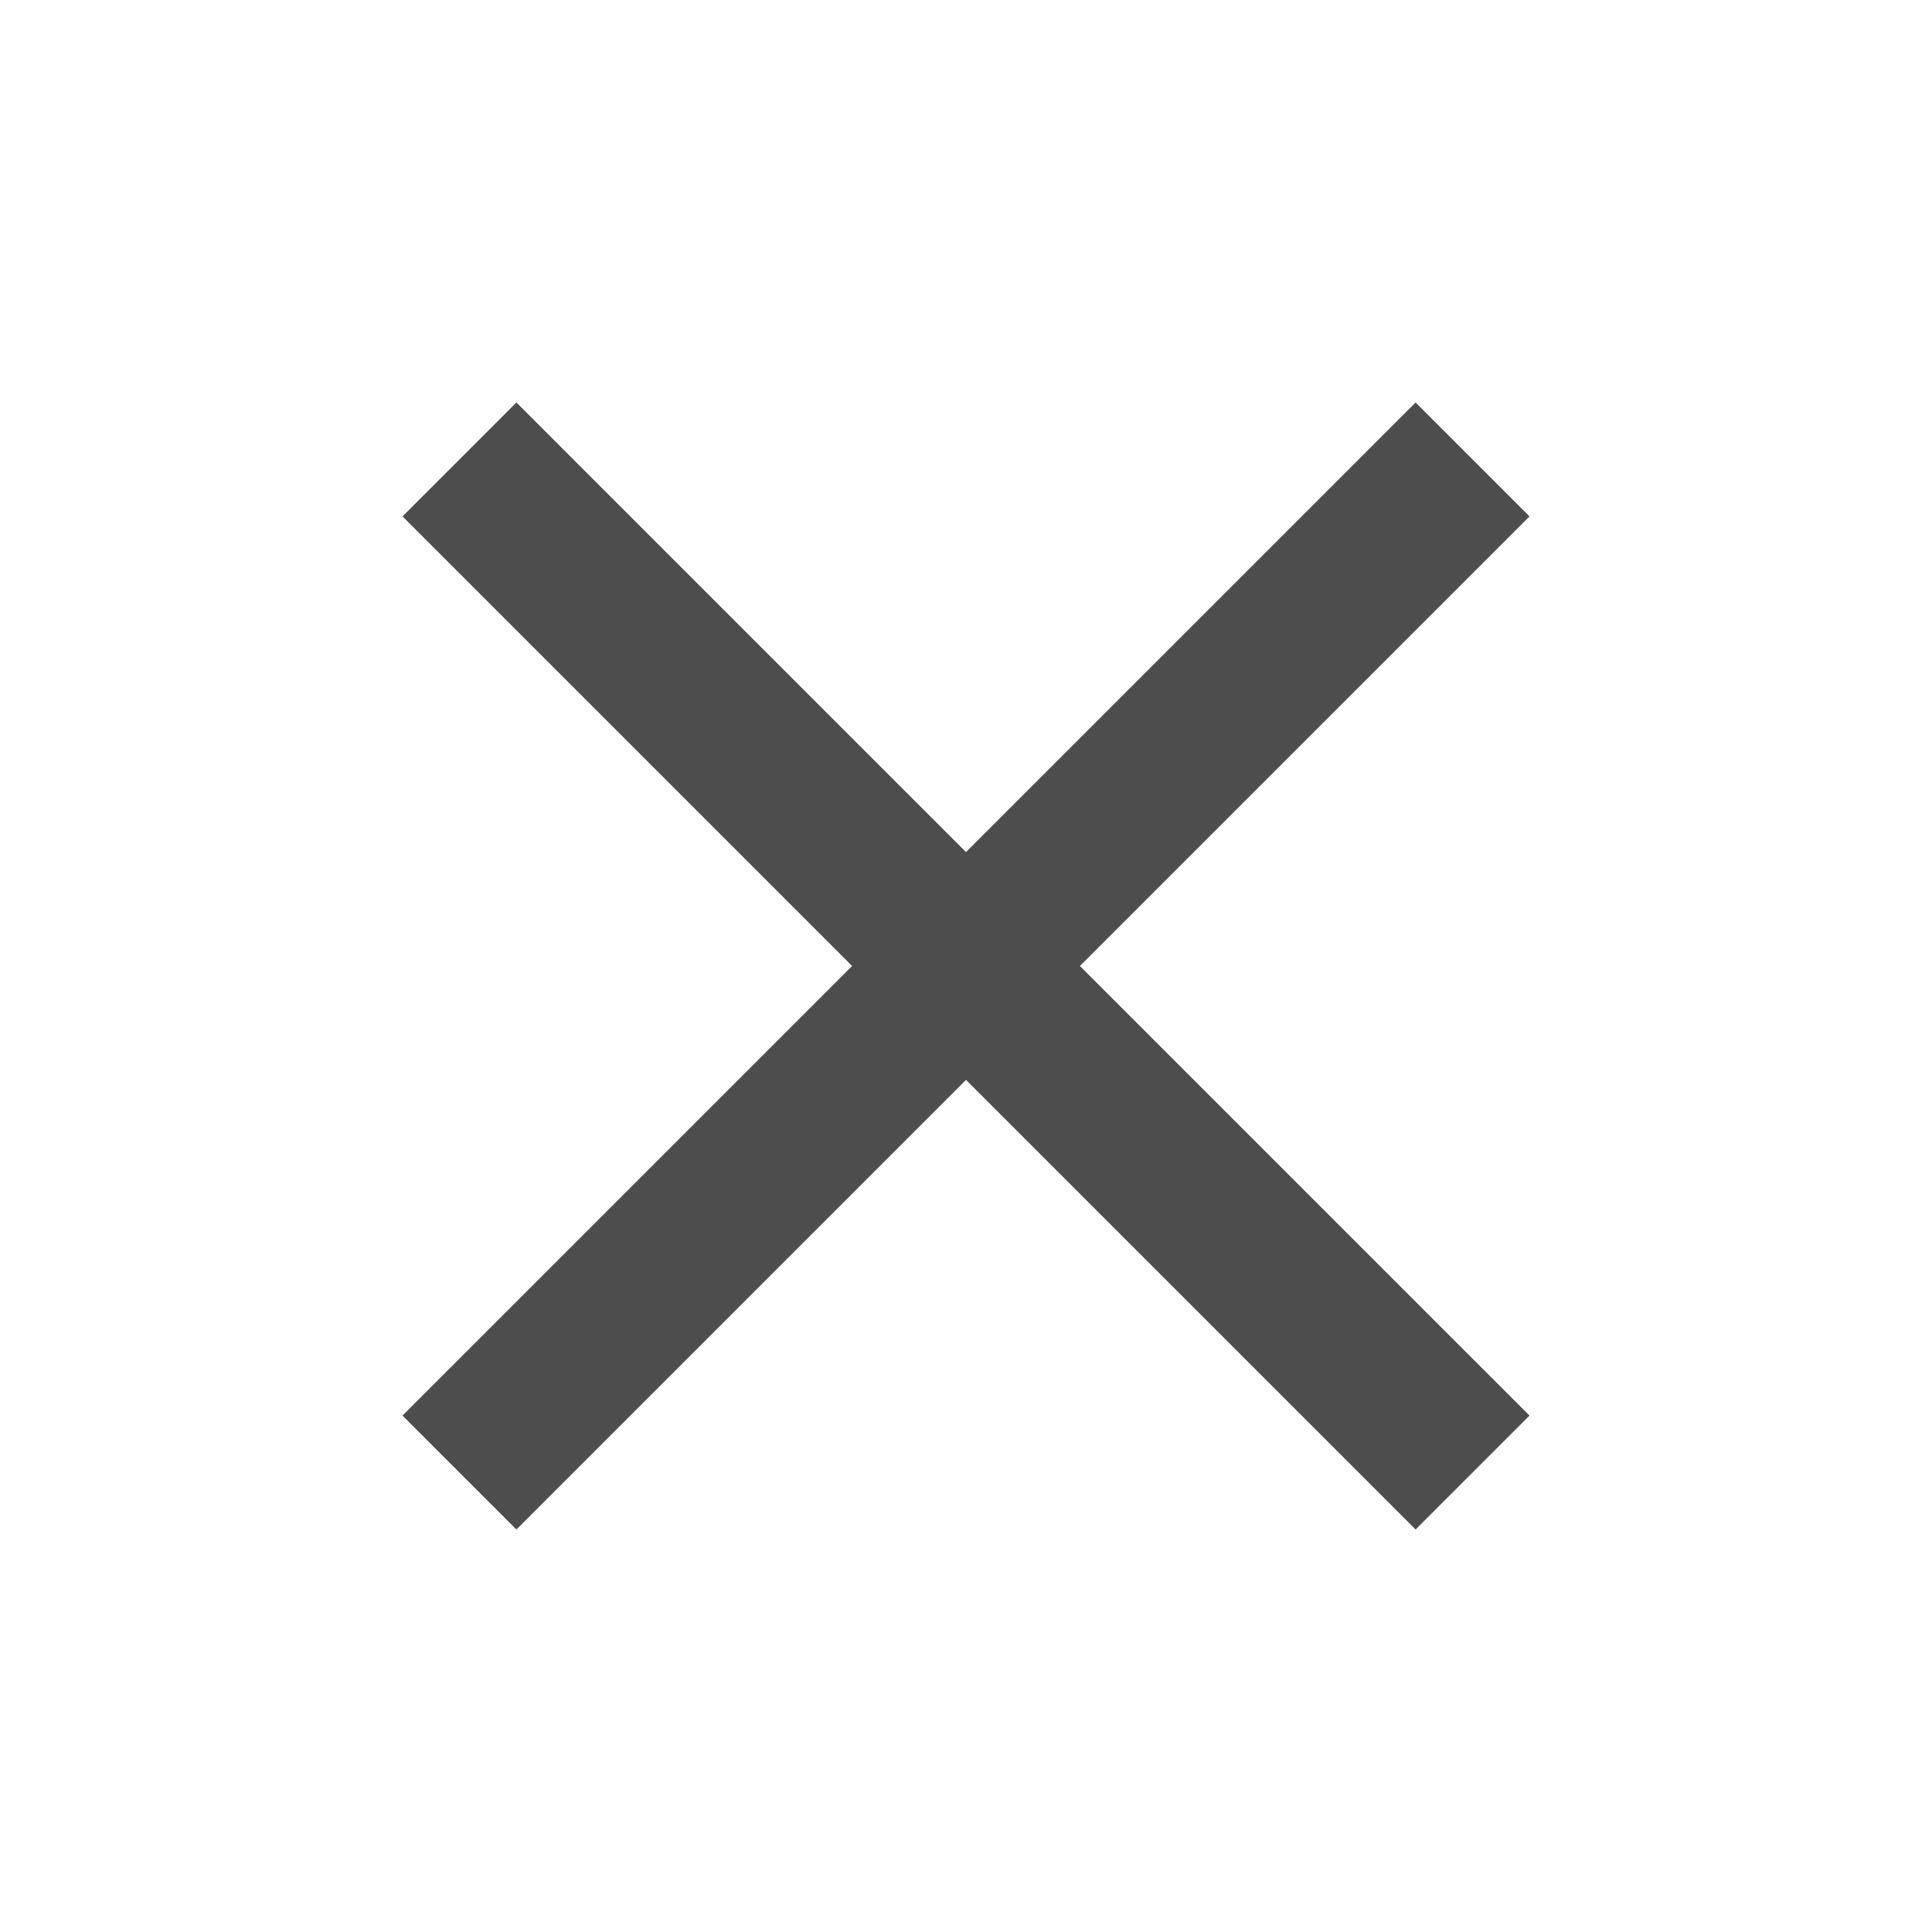
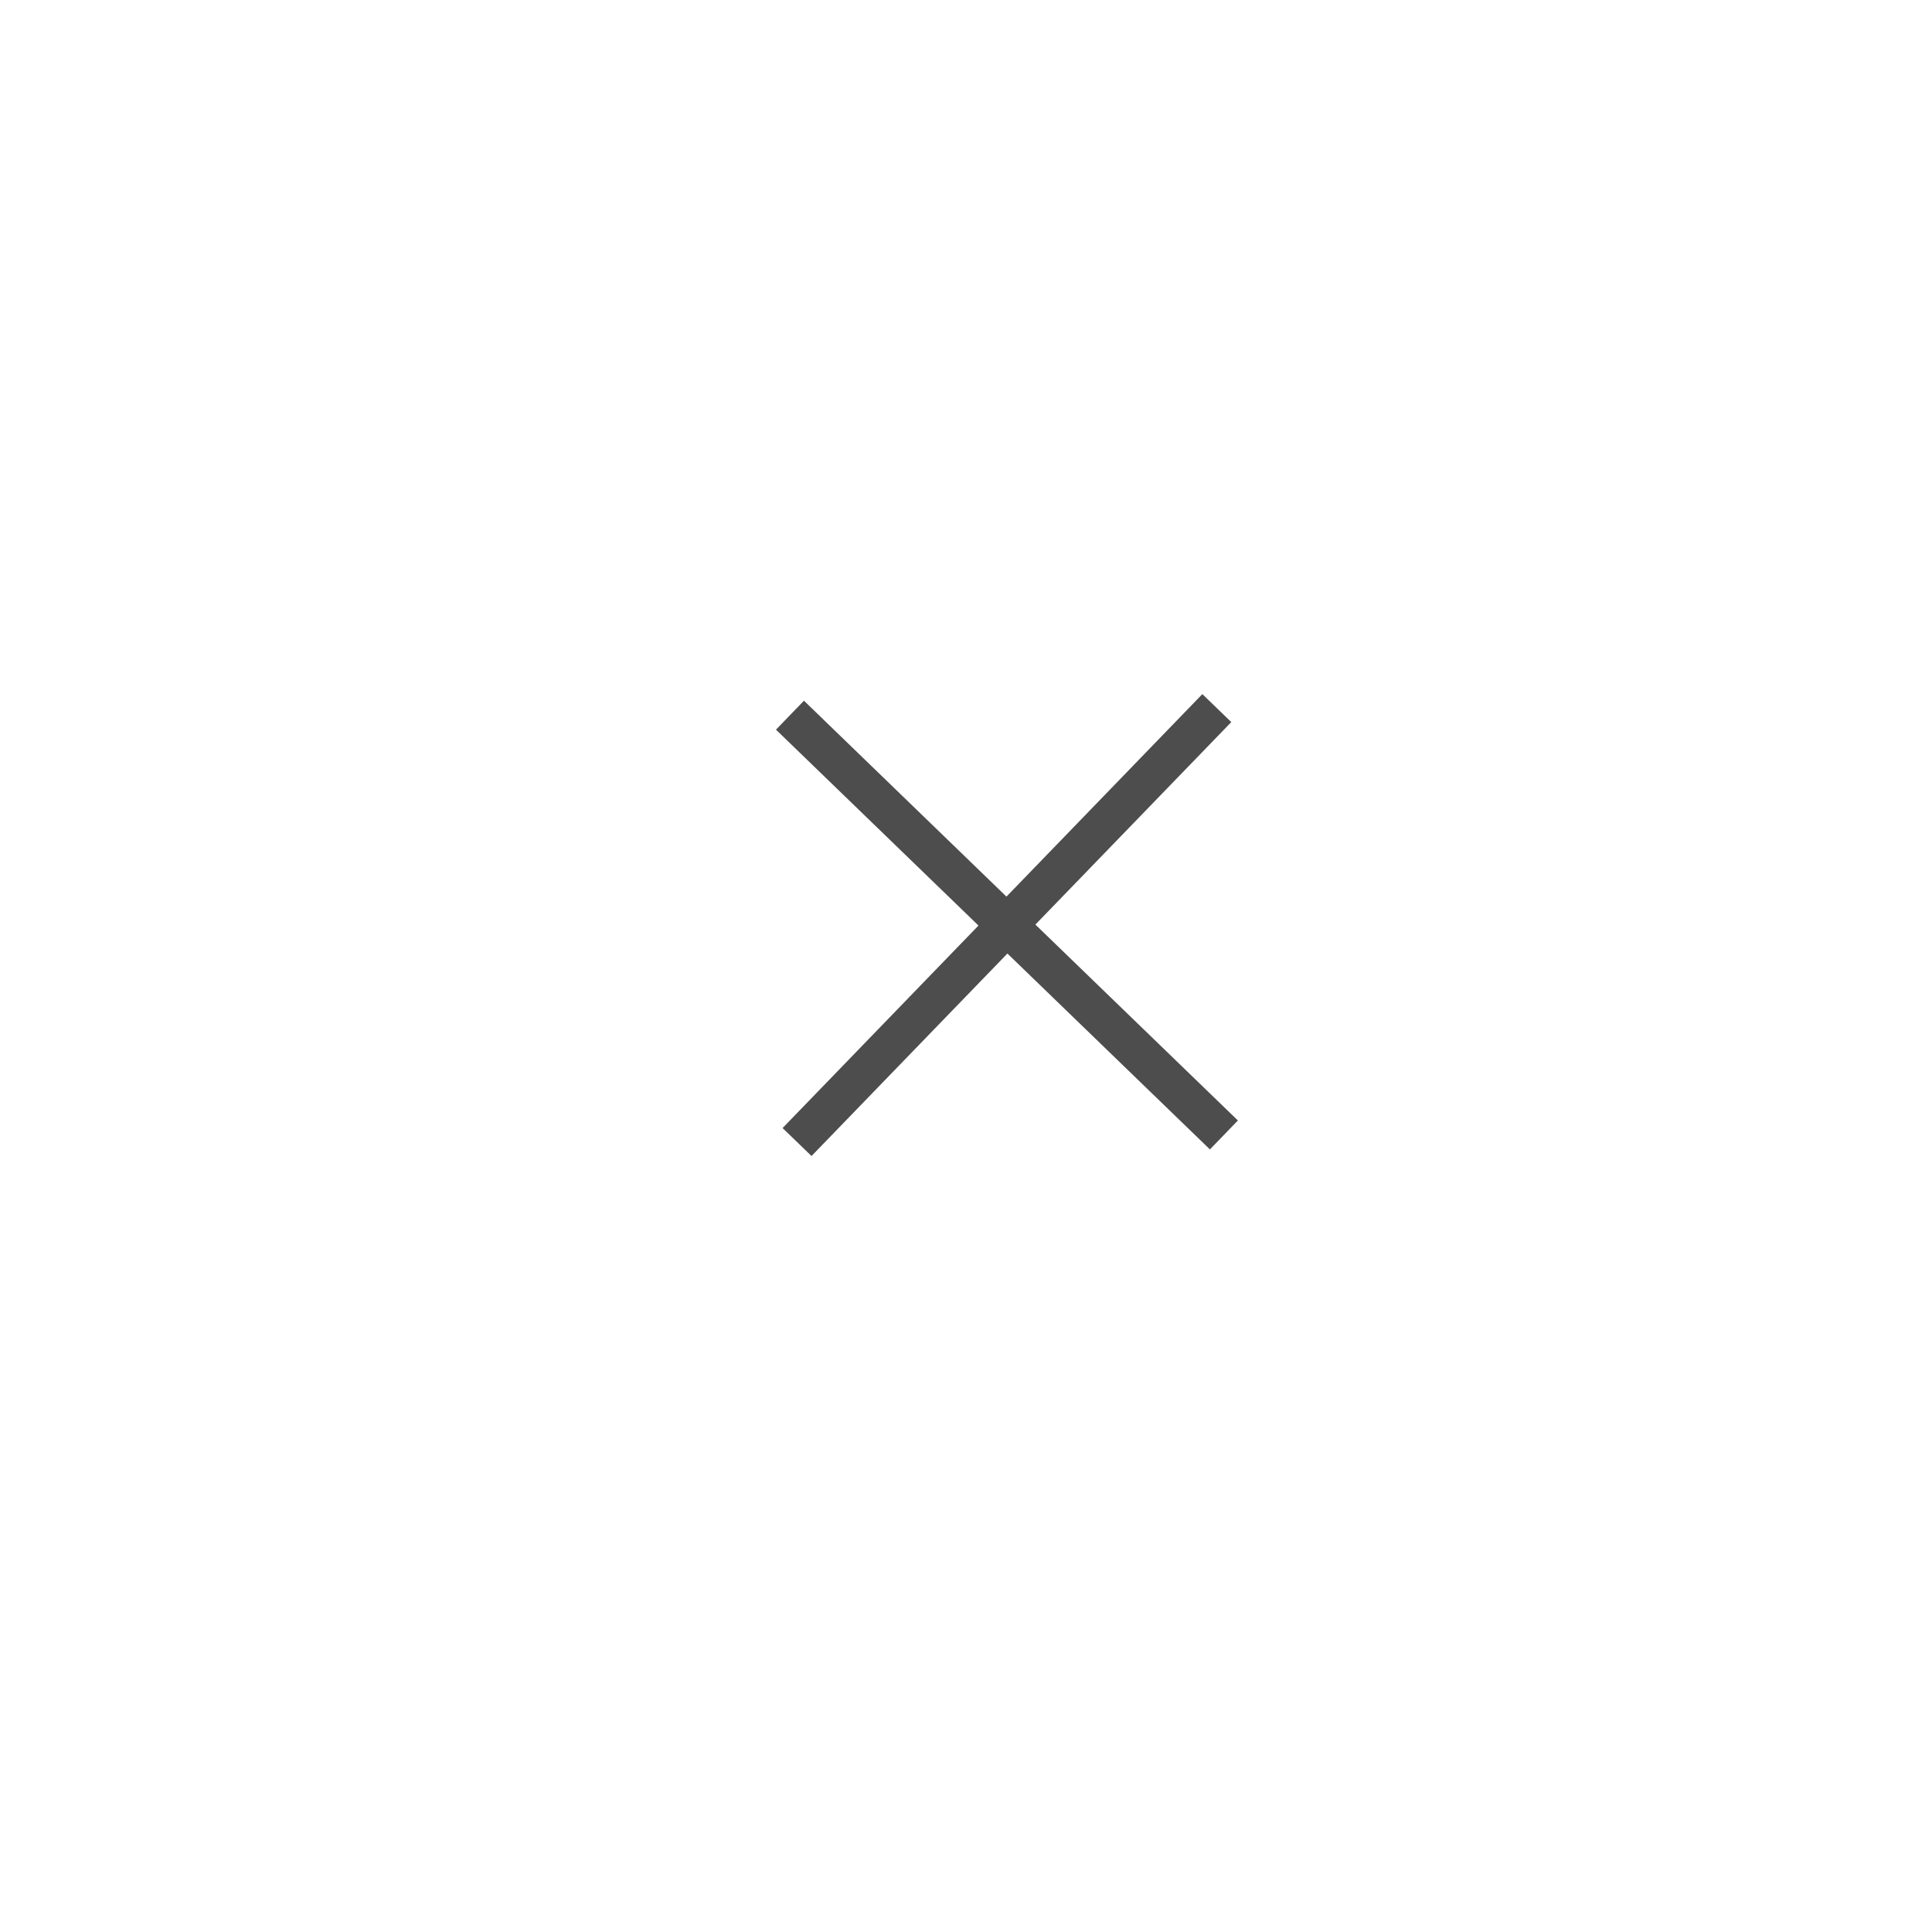
<svg xmlns="http://www.w3.org/2000/svg" fill="#2196F3" viewBox="0 0 48 48" version="1.1" id="svg4">
-   <defs id="defs8" />
-   <path d="M38 12.83L35.17 10 24 21.17 12.83 10 10 12.83 21.17 24 10 35.17 12.83 38 24 26.83 35.17 38 38 35.17 26.83 24z" id="path2" style="fill:#4d4d4d;fill-opacity:1" />
+   <defs id="defs8">
+     <style id="current-color-scheme" type="text/css">
+       .ColorScheme-Text {
+         color:#f2f2f2;
+       }
+       </style>
+   </defs>
+   <path id="path4" class="ColorScheme-Text" d="m 29.872,17.245 -4.867,5.031 -5.031,-4.867 -0.695,0.719 5.031,4.867 -4.867,5.031 0.719,0.695 4.867,-5.031 5.031,4.867 0.695,-0.719 -5.031,-4.867 4.867,-5.031 z" style="color:#f2f2f2;fill:#4d4d4d;fill-opacity:1;stroke:none" />
</svg>
